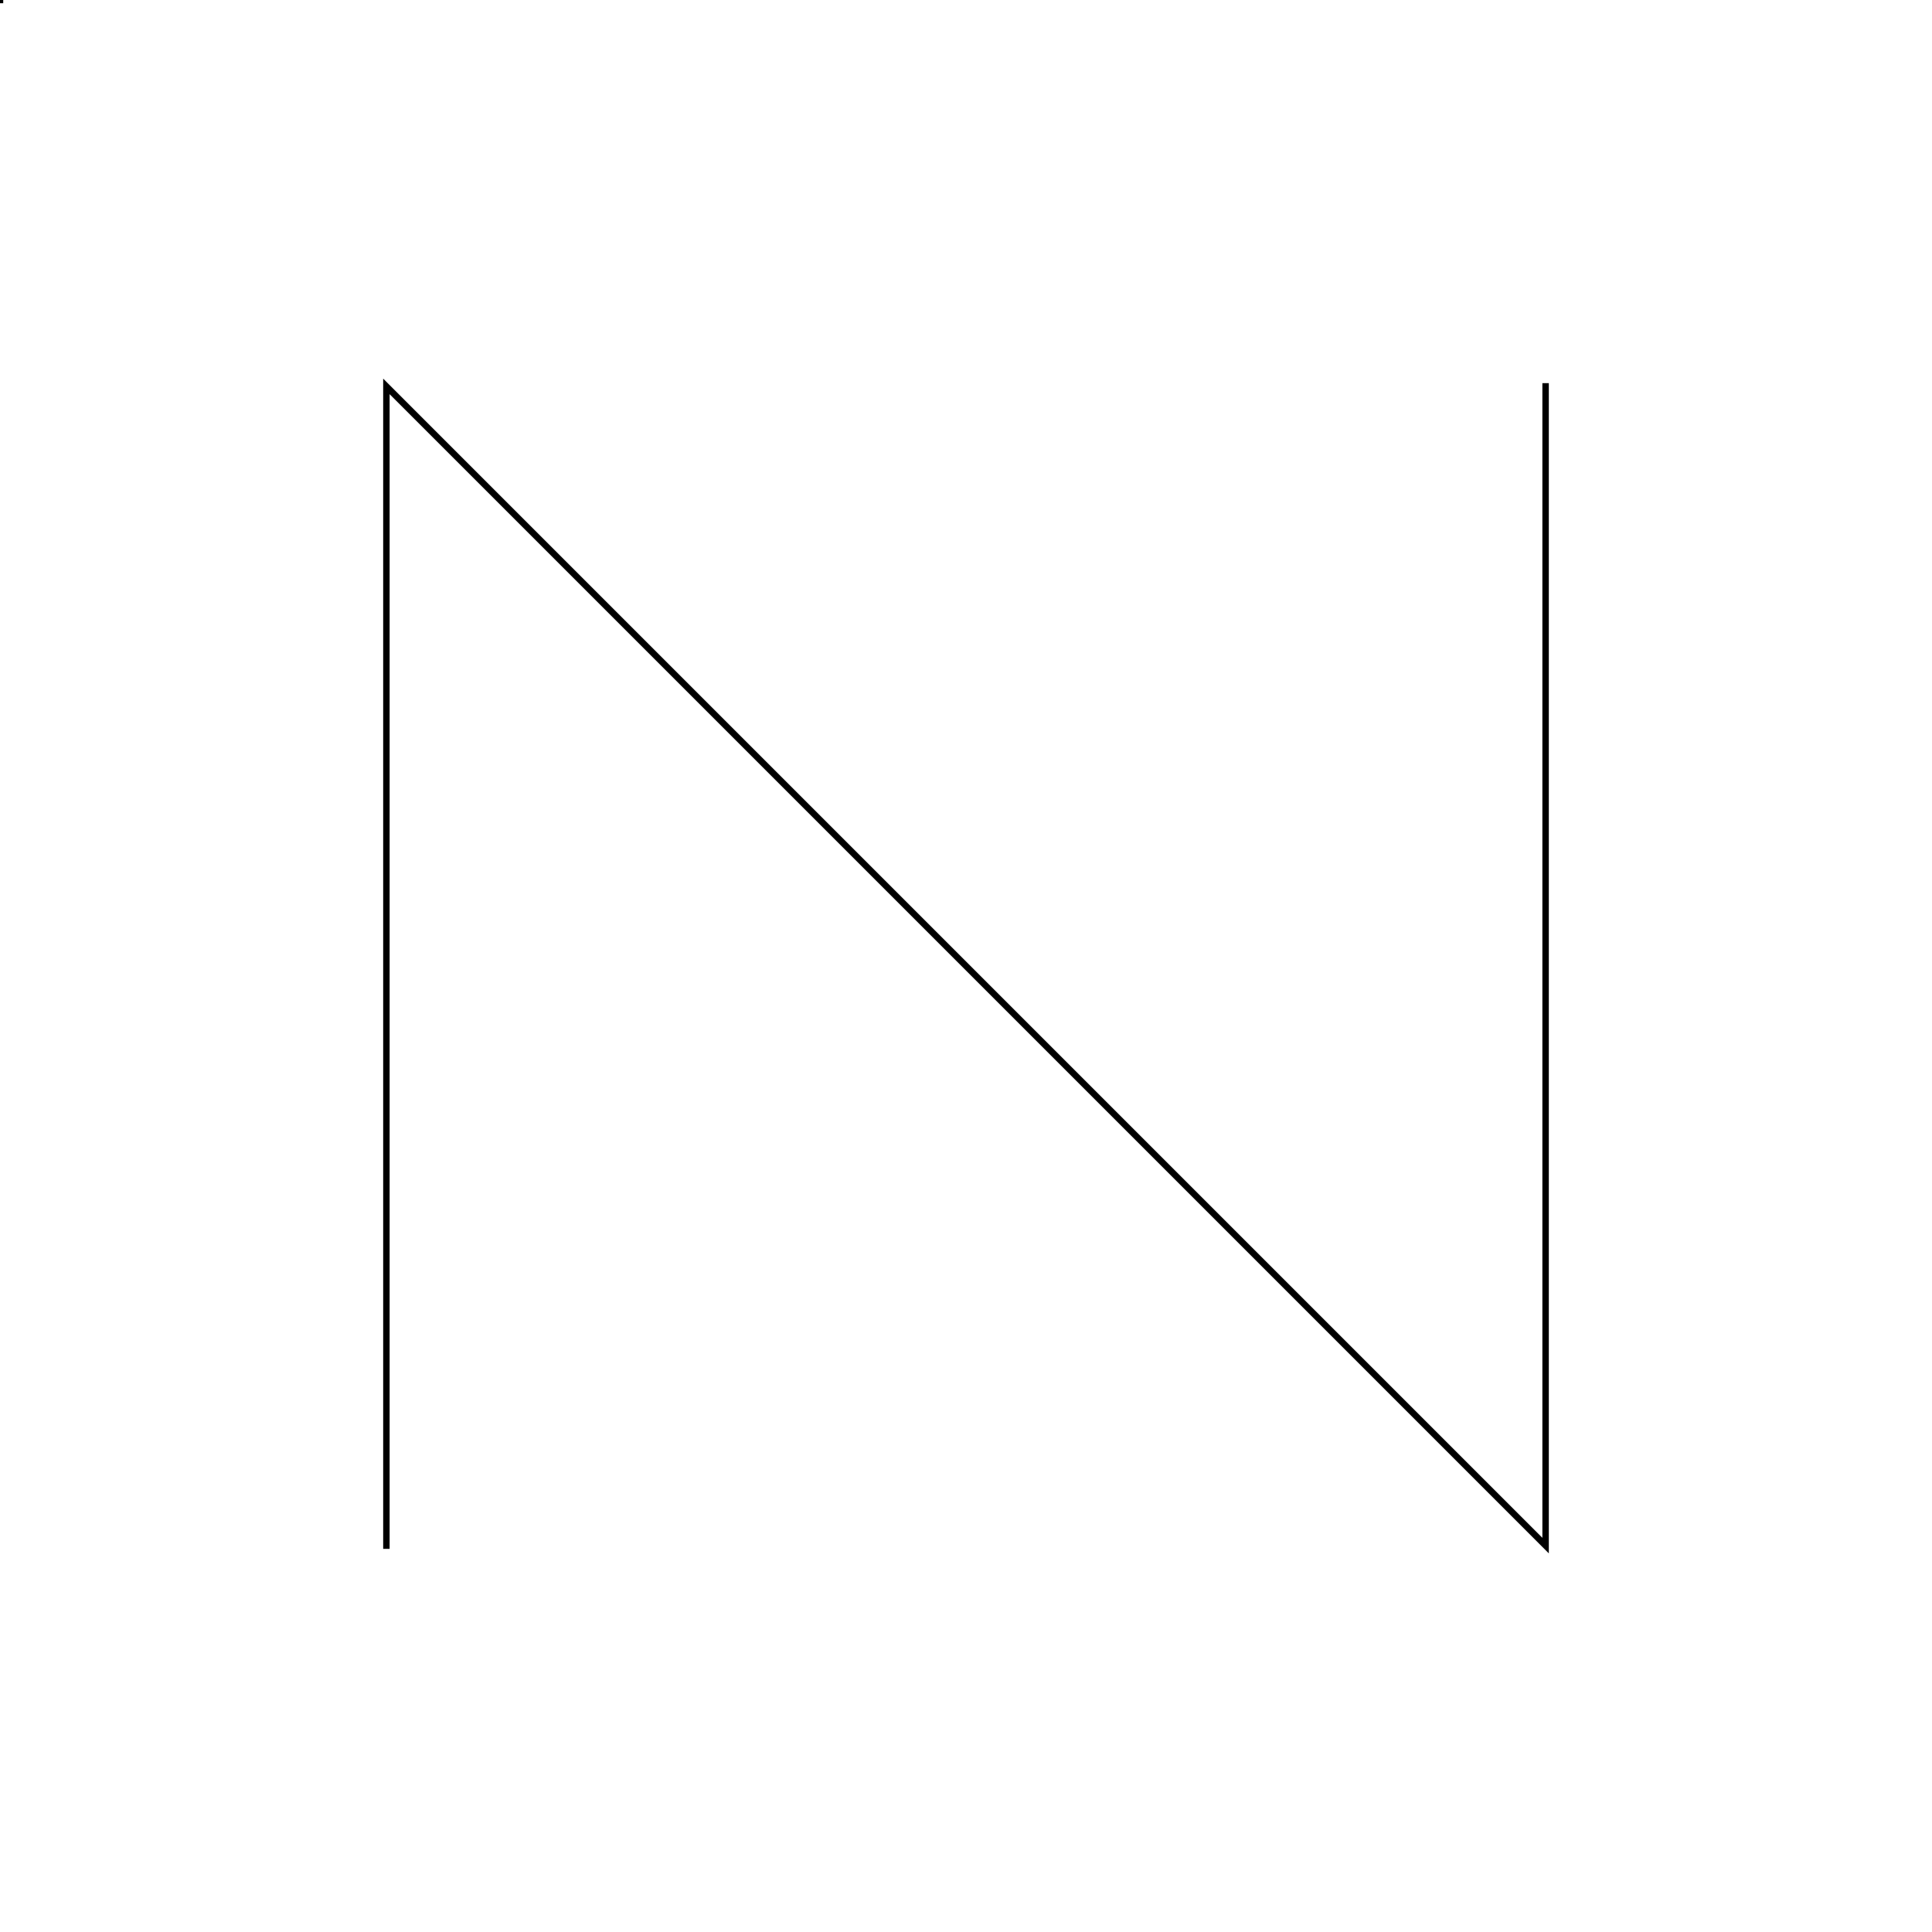
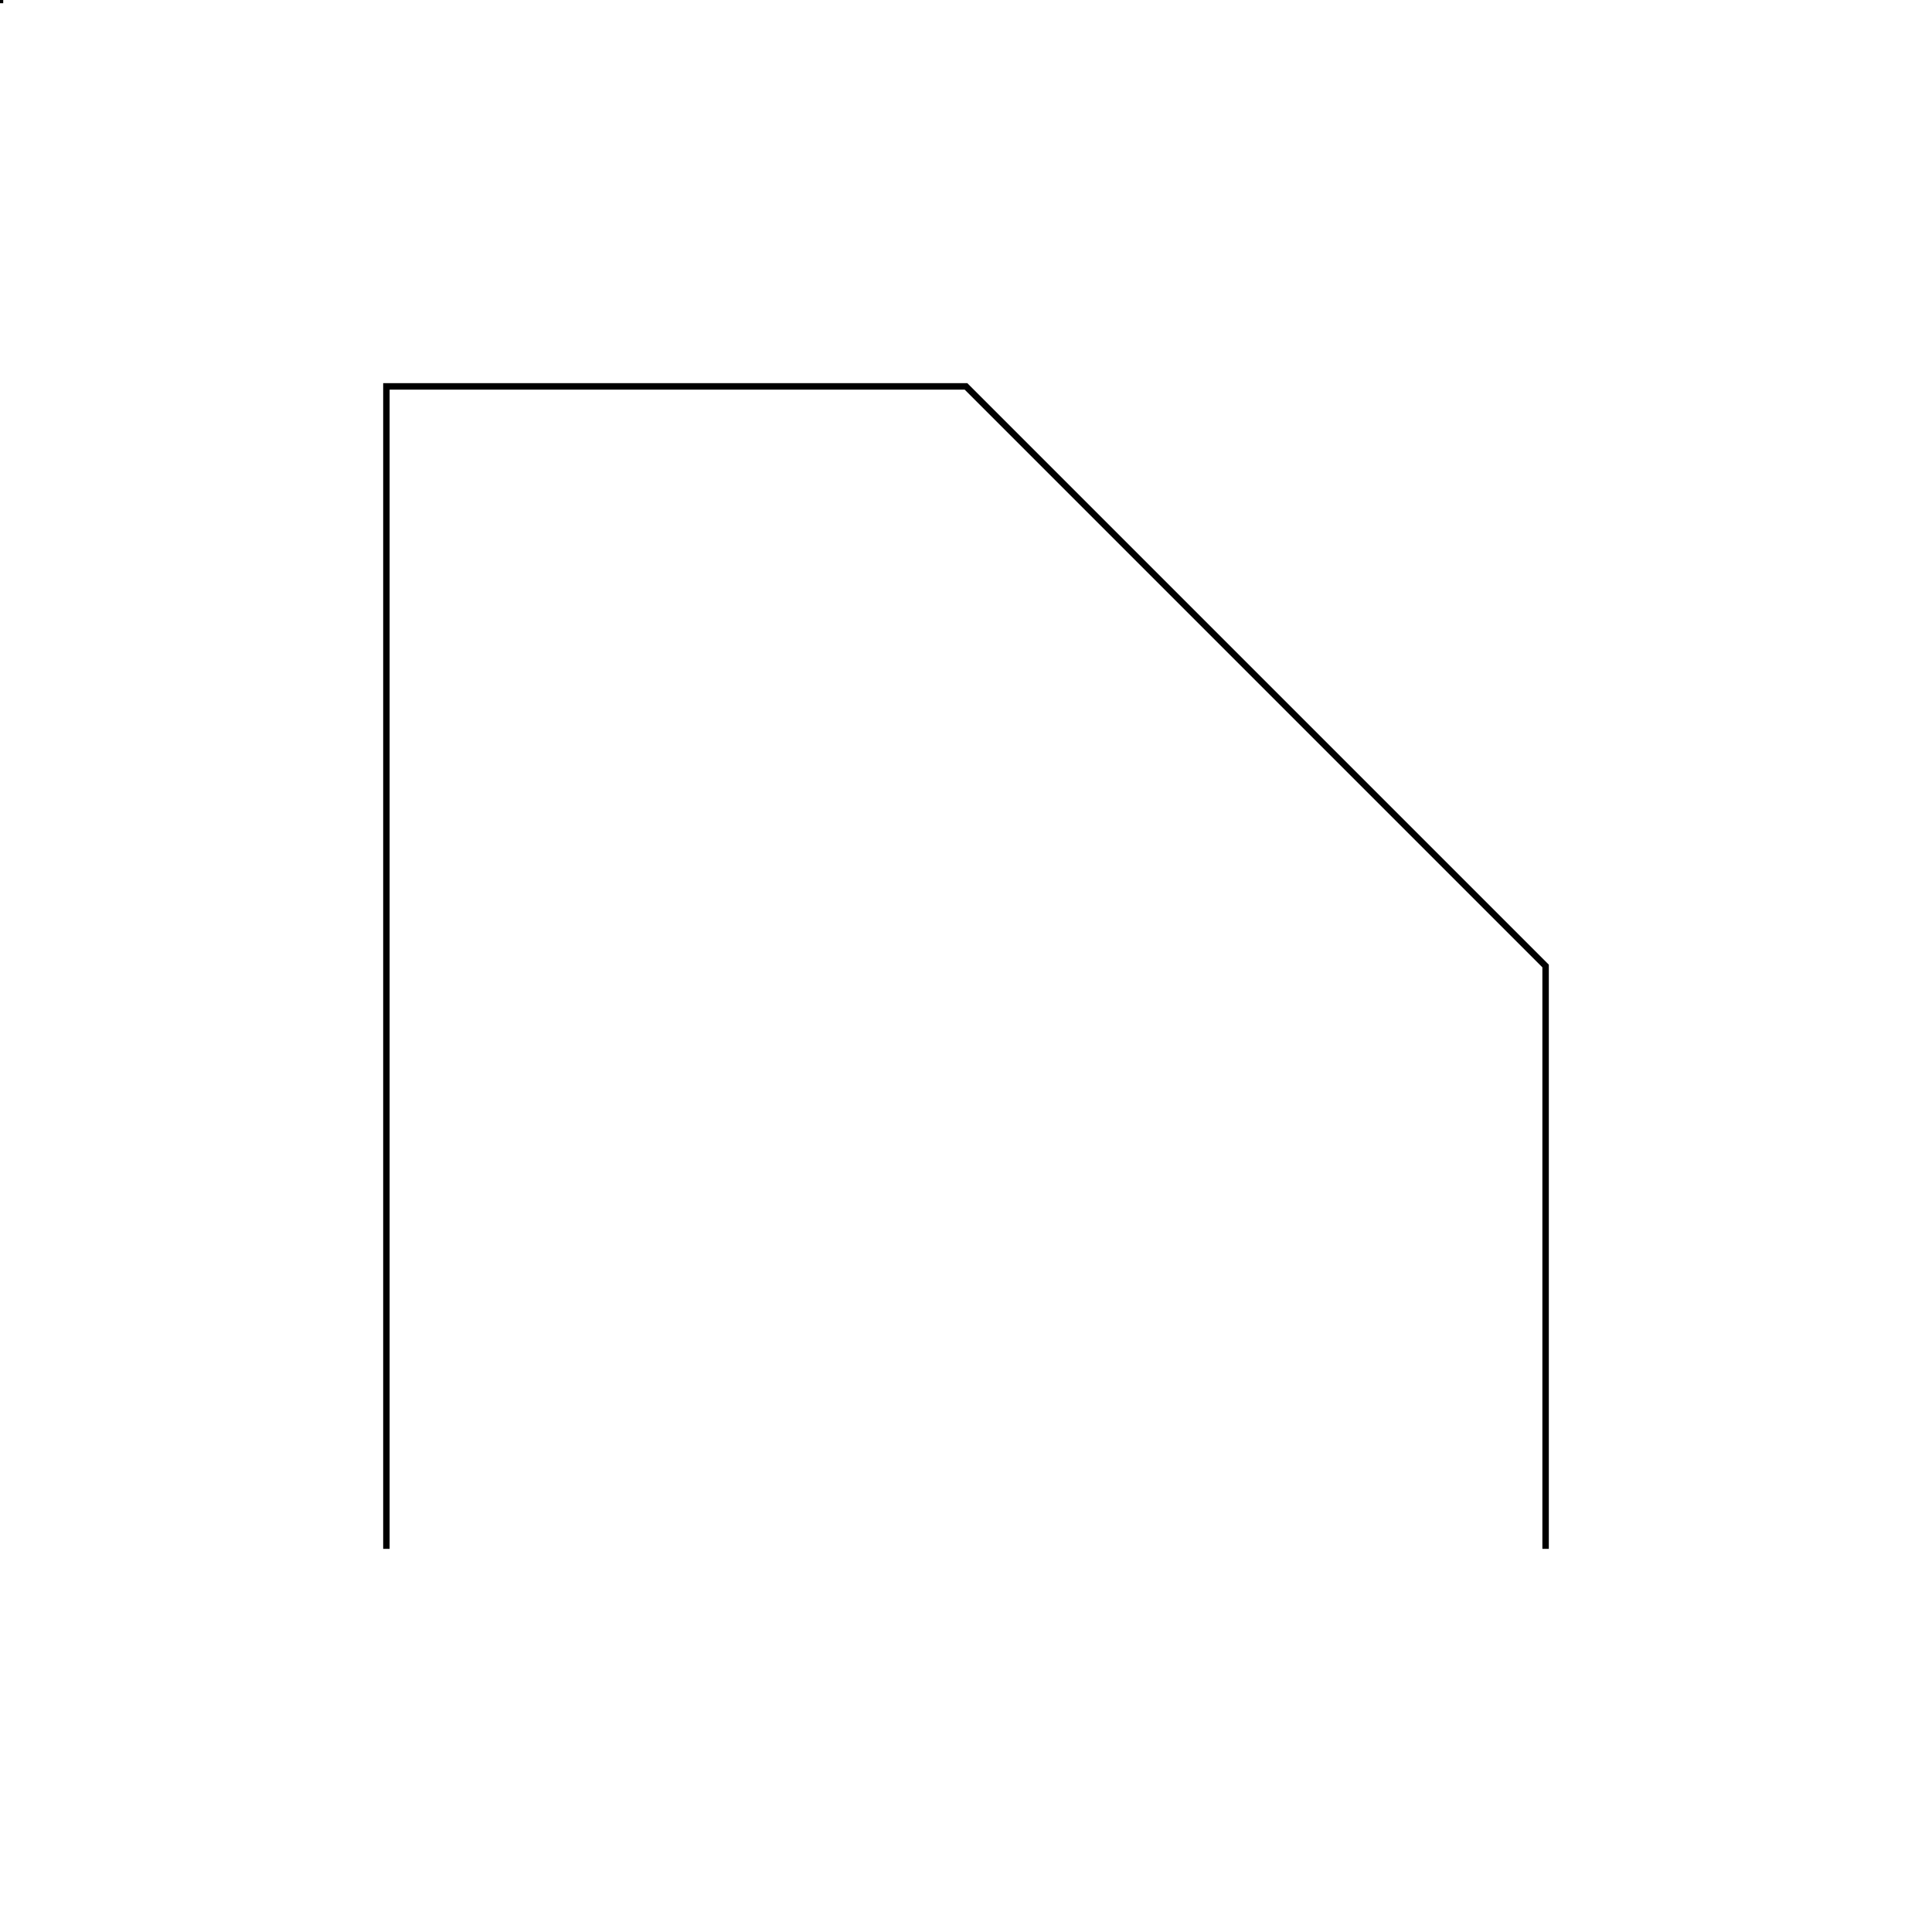
<svg xmlns="http://www.w3.org/2000/svg" class="vector fh" width="300px" height="300px" baseProfile="full" version="1.1" style="width: 300px; height: 300px; stroke: rgb(0, 0, 0); stroke-width: 1; fill: none; stroke-linecap: square;">
  <g transform="translate(0,0)">
-     <path d="M60,240 L60,60  L240,240  L240,60  " />
+     <path d="M60,60 L60,240  M60,60 L150,60  L240,150  L240,240  " />
  </g>
  <g>
    <path d="M0,0" transform="" />
  </g>
</svg>
